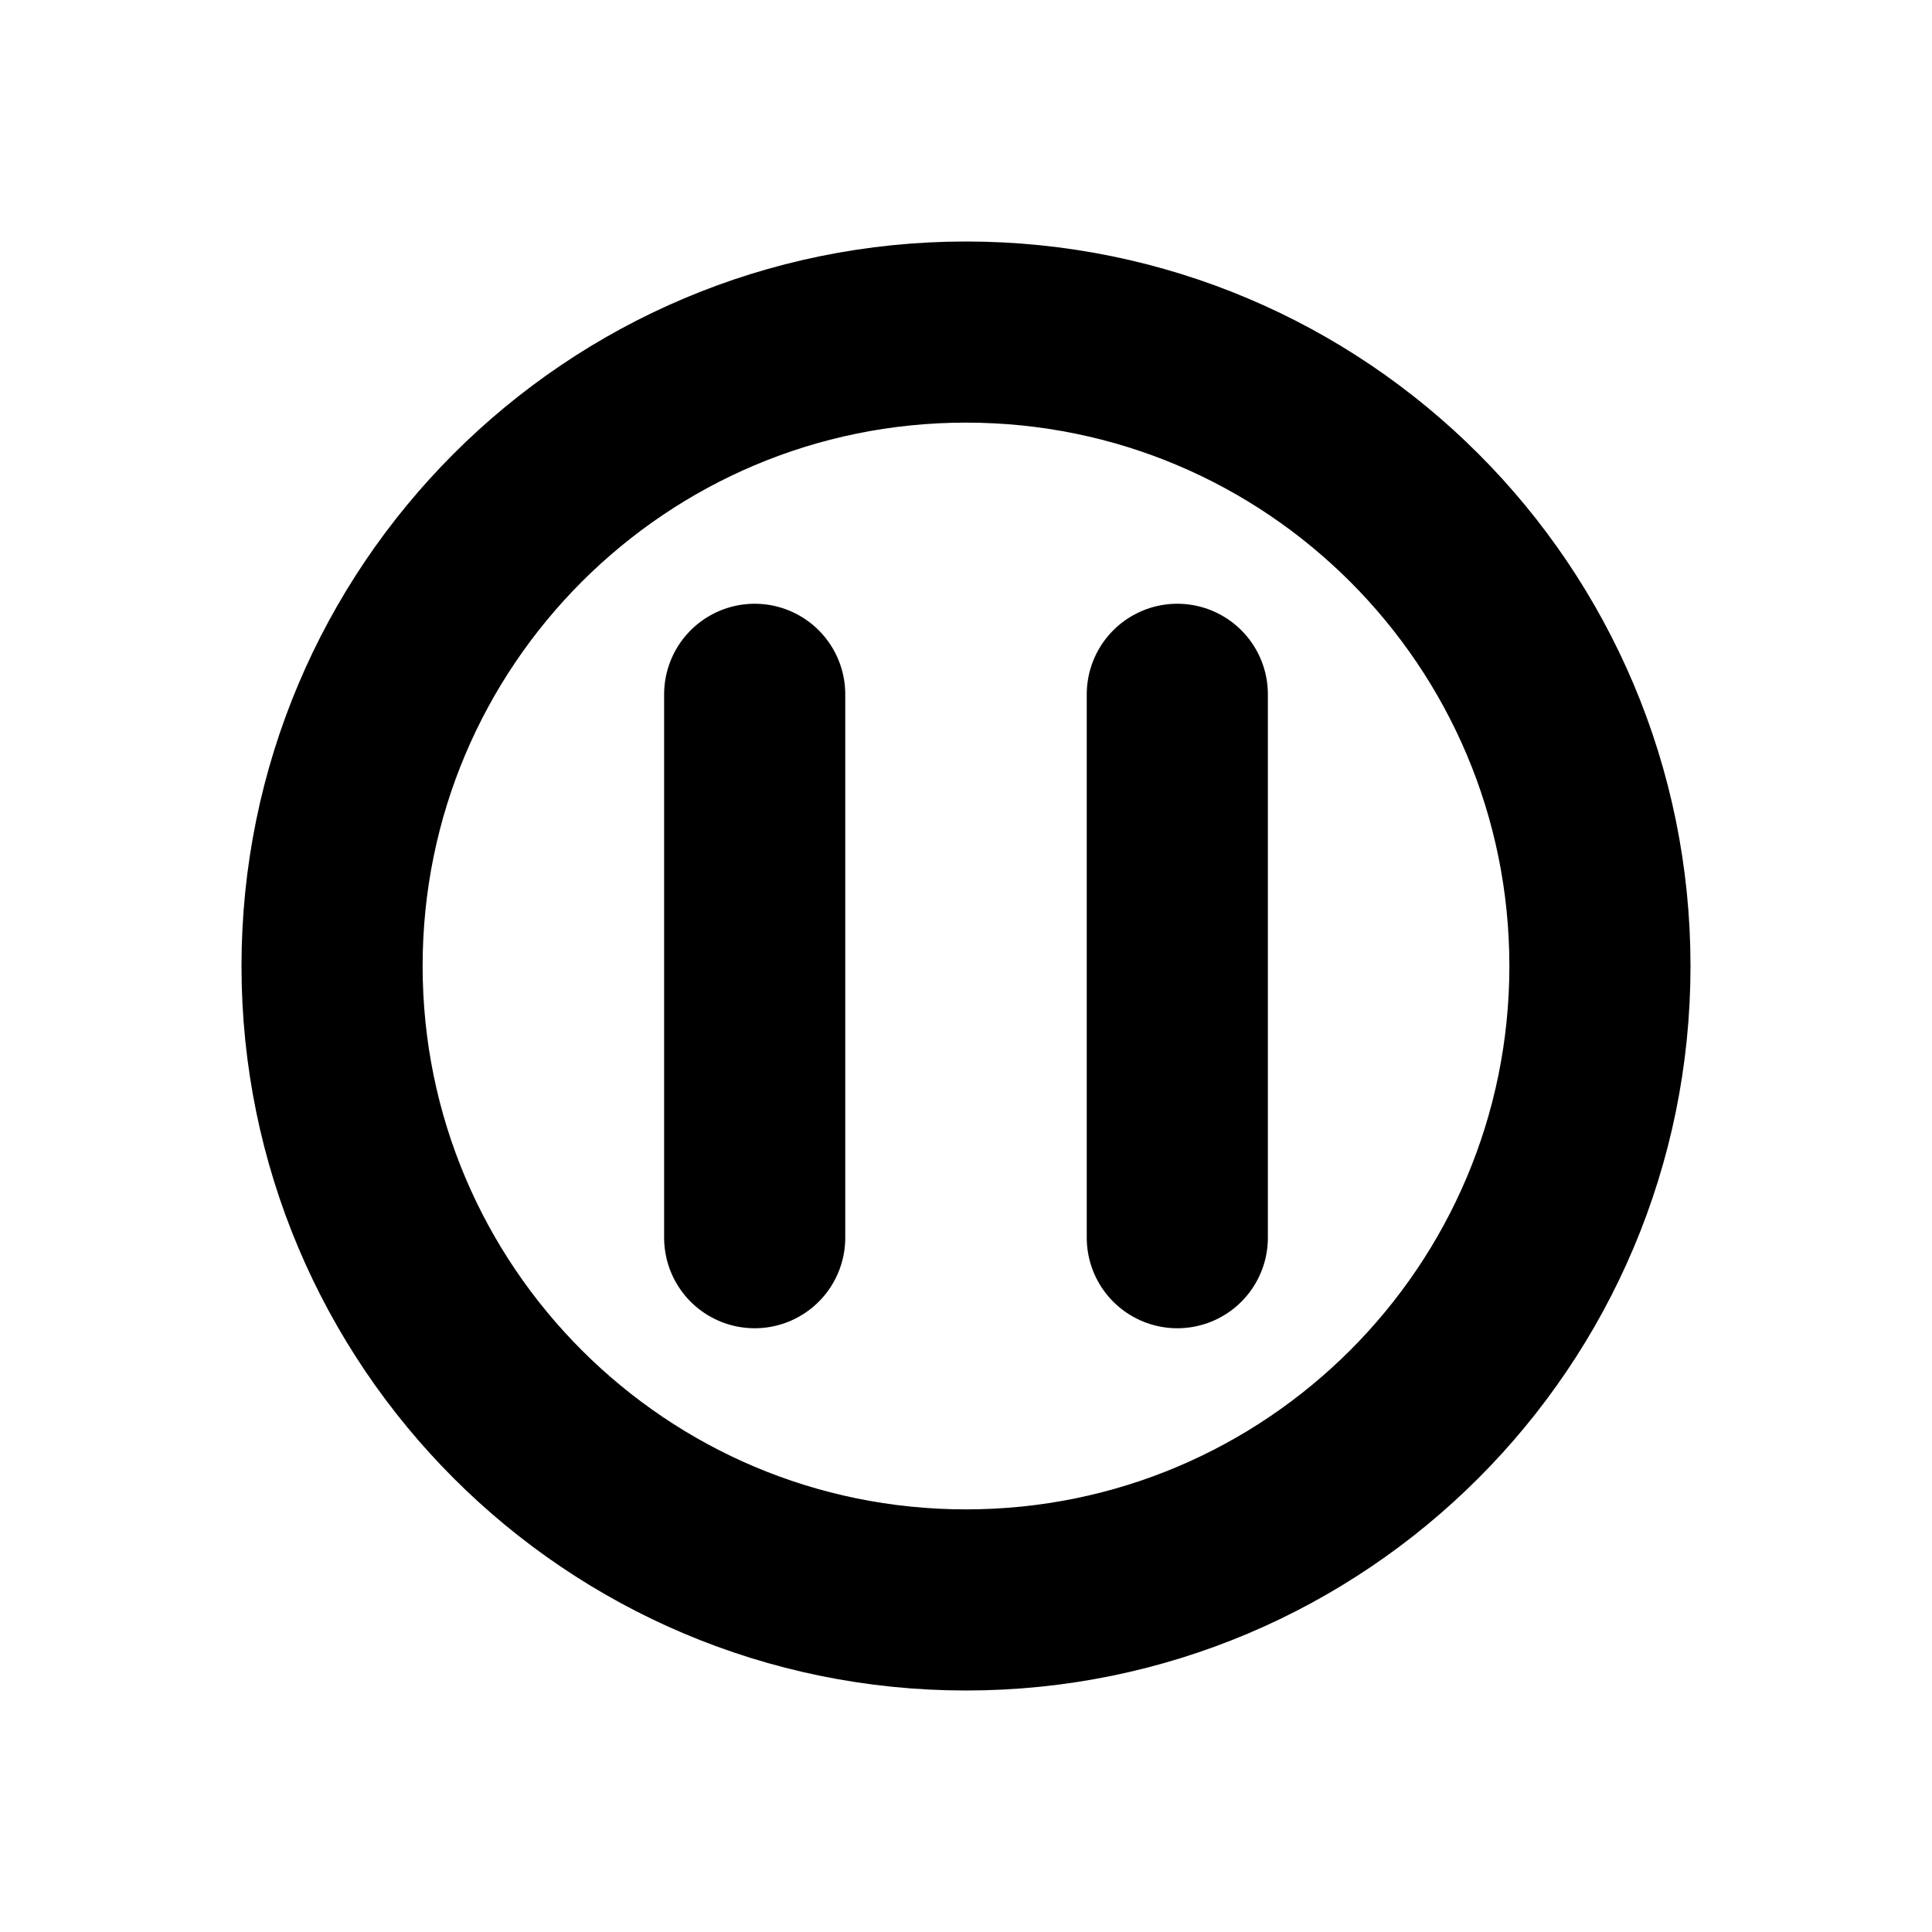
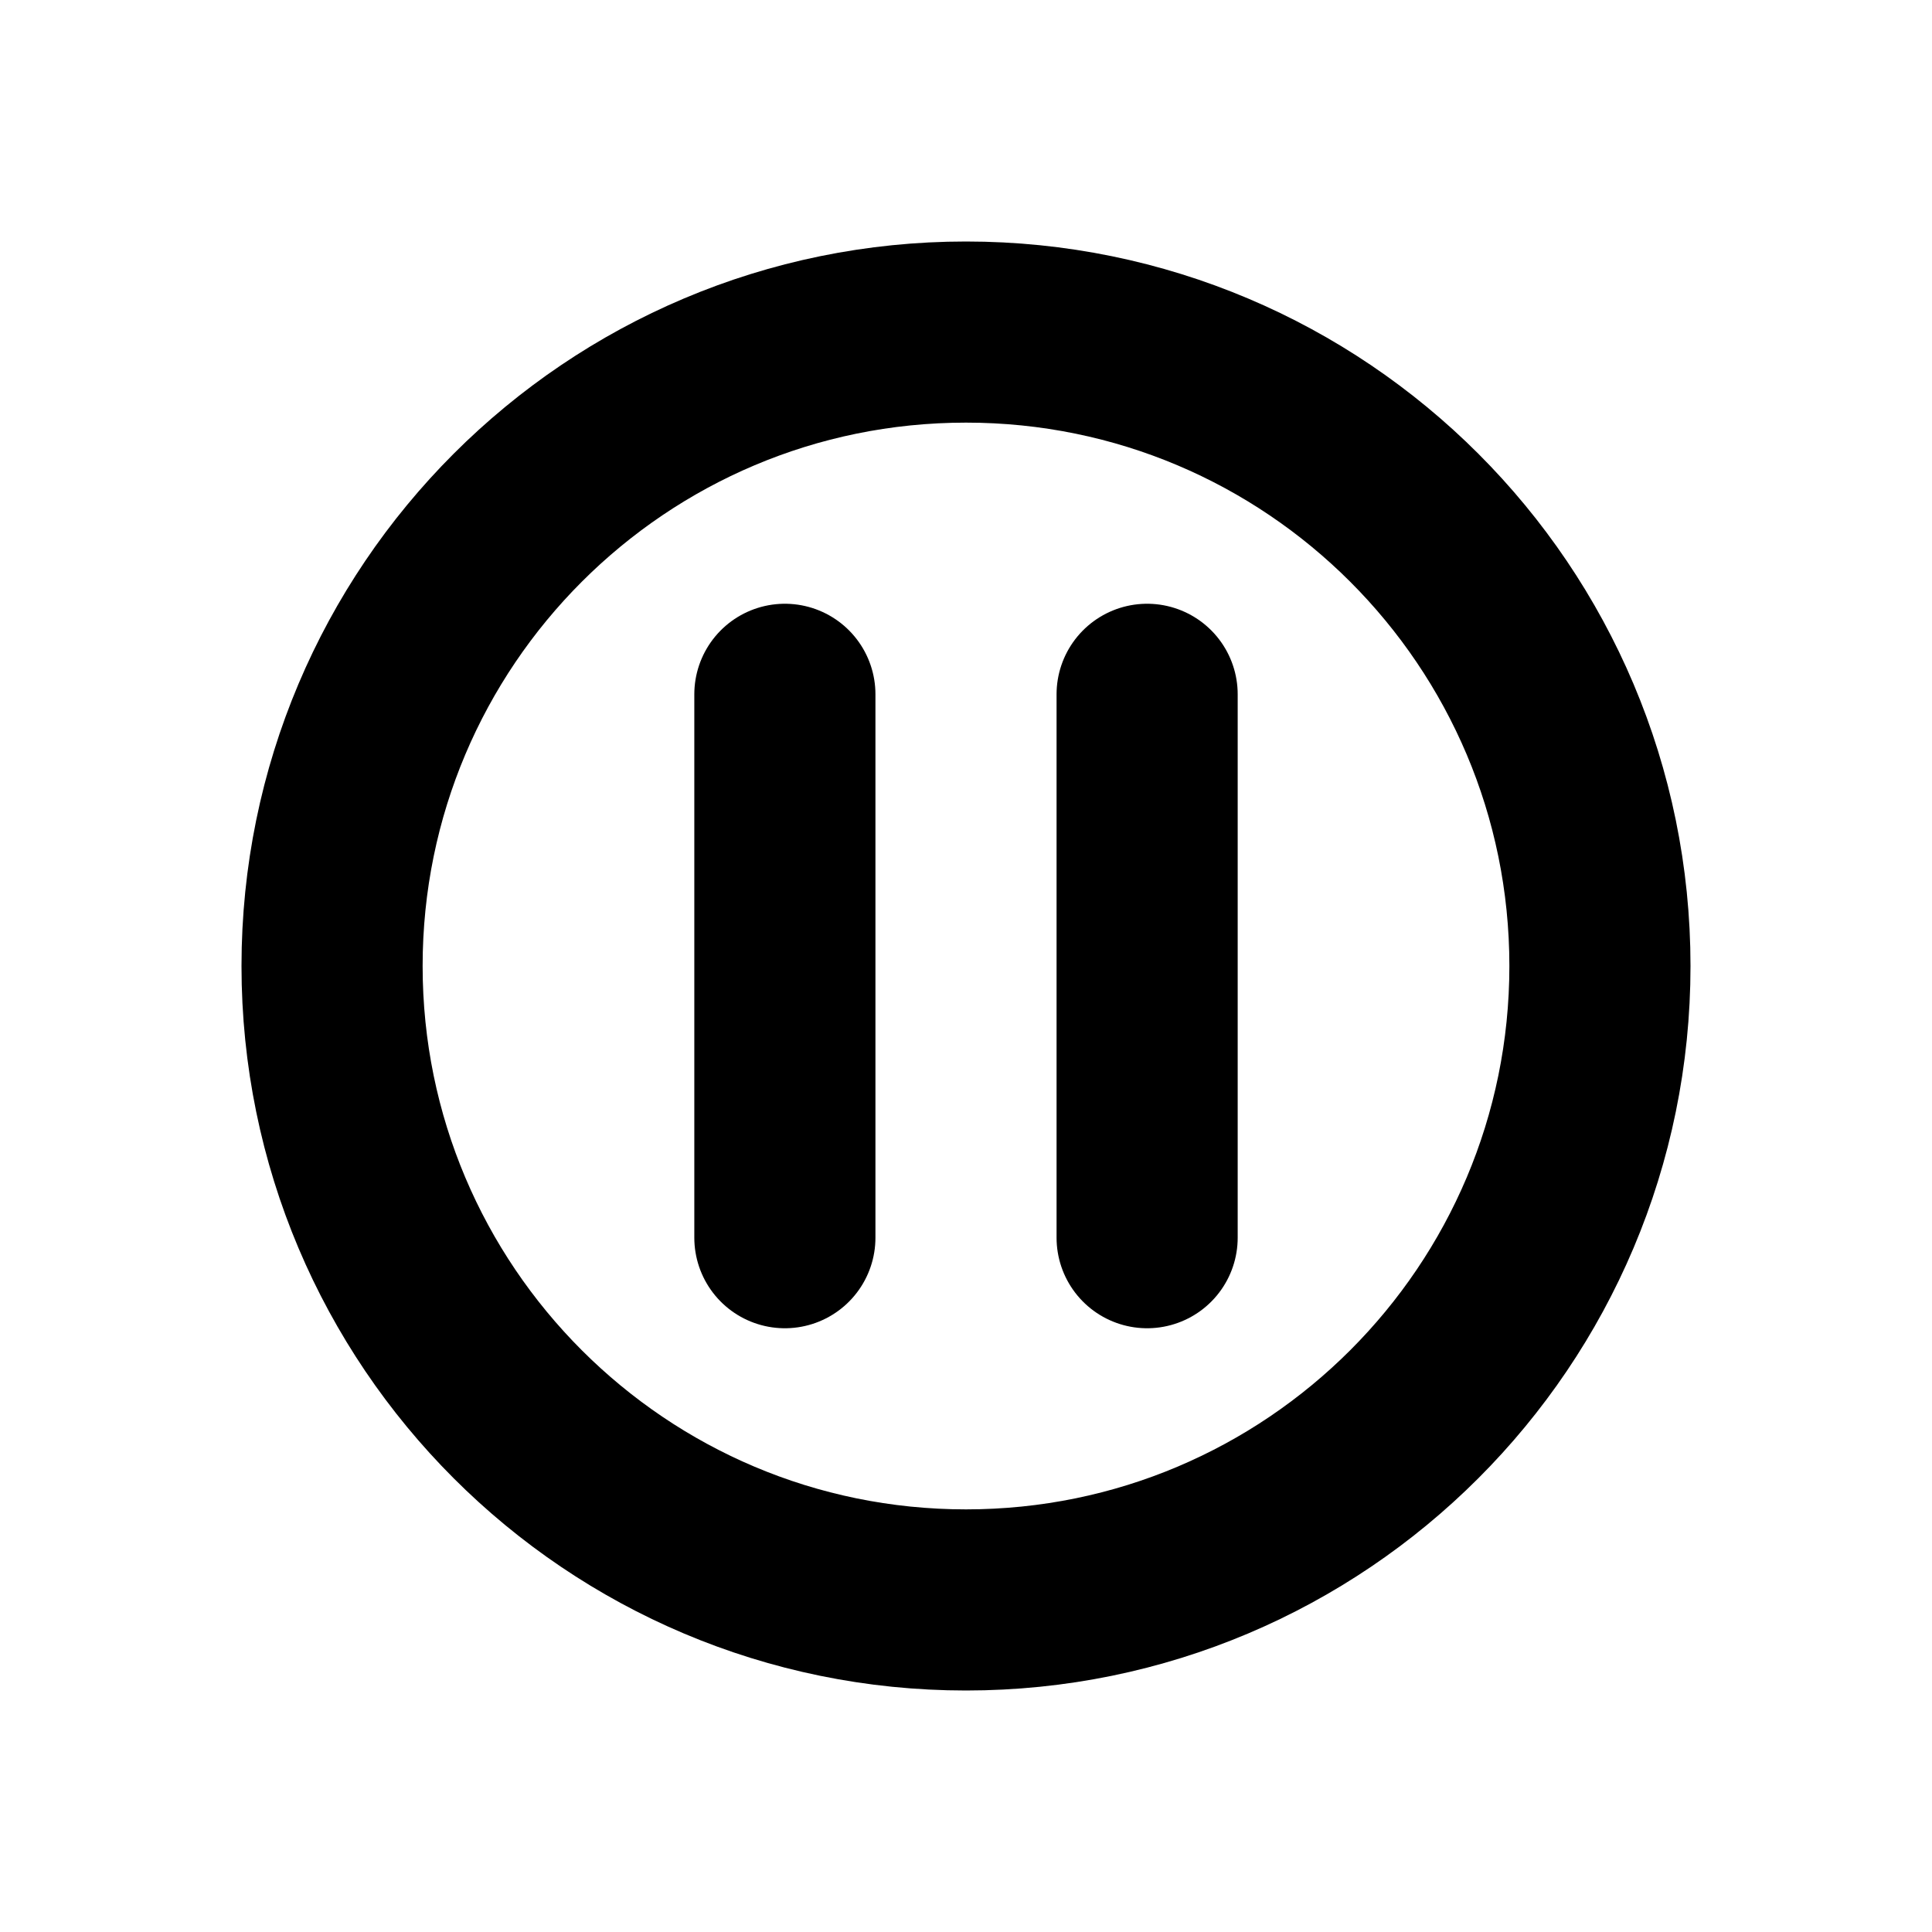
<svg xmlns="http://www.w3.org/2000/svg" width="16" height="16" viewBox="0 0 16 16" fill="none" stroke="currentColor" stroke-width="1.5" stroke-linecap="round" stroke-linejoin="round" aria-hidden="true" focusable="false">
  <circle cx="8" cy="8" r="5.25" />
-   <path d="M6.25 5.75V10.25M9.75 5.75V10.25" />
+   <path d="M6.5 5.75V10.25M9.5 5.75V10.25" />
</svg>
